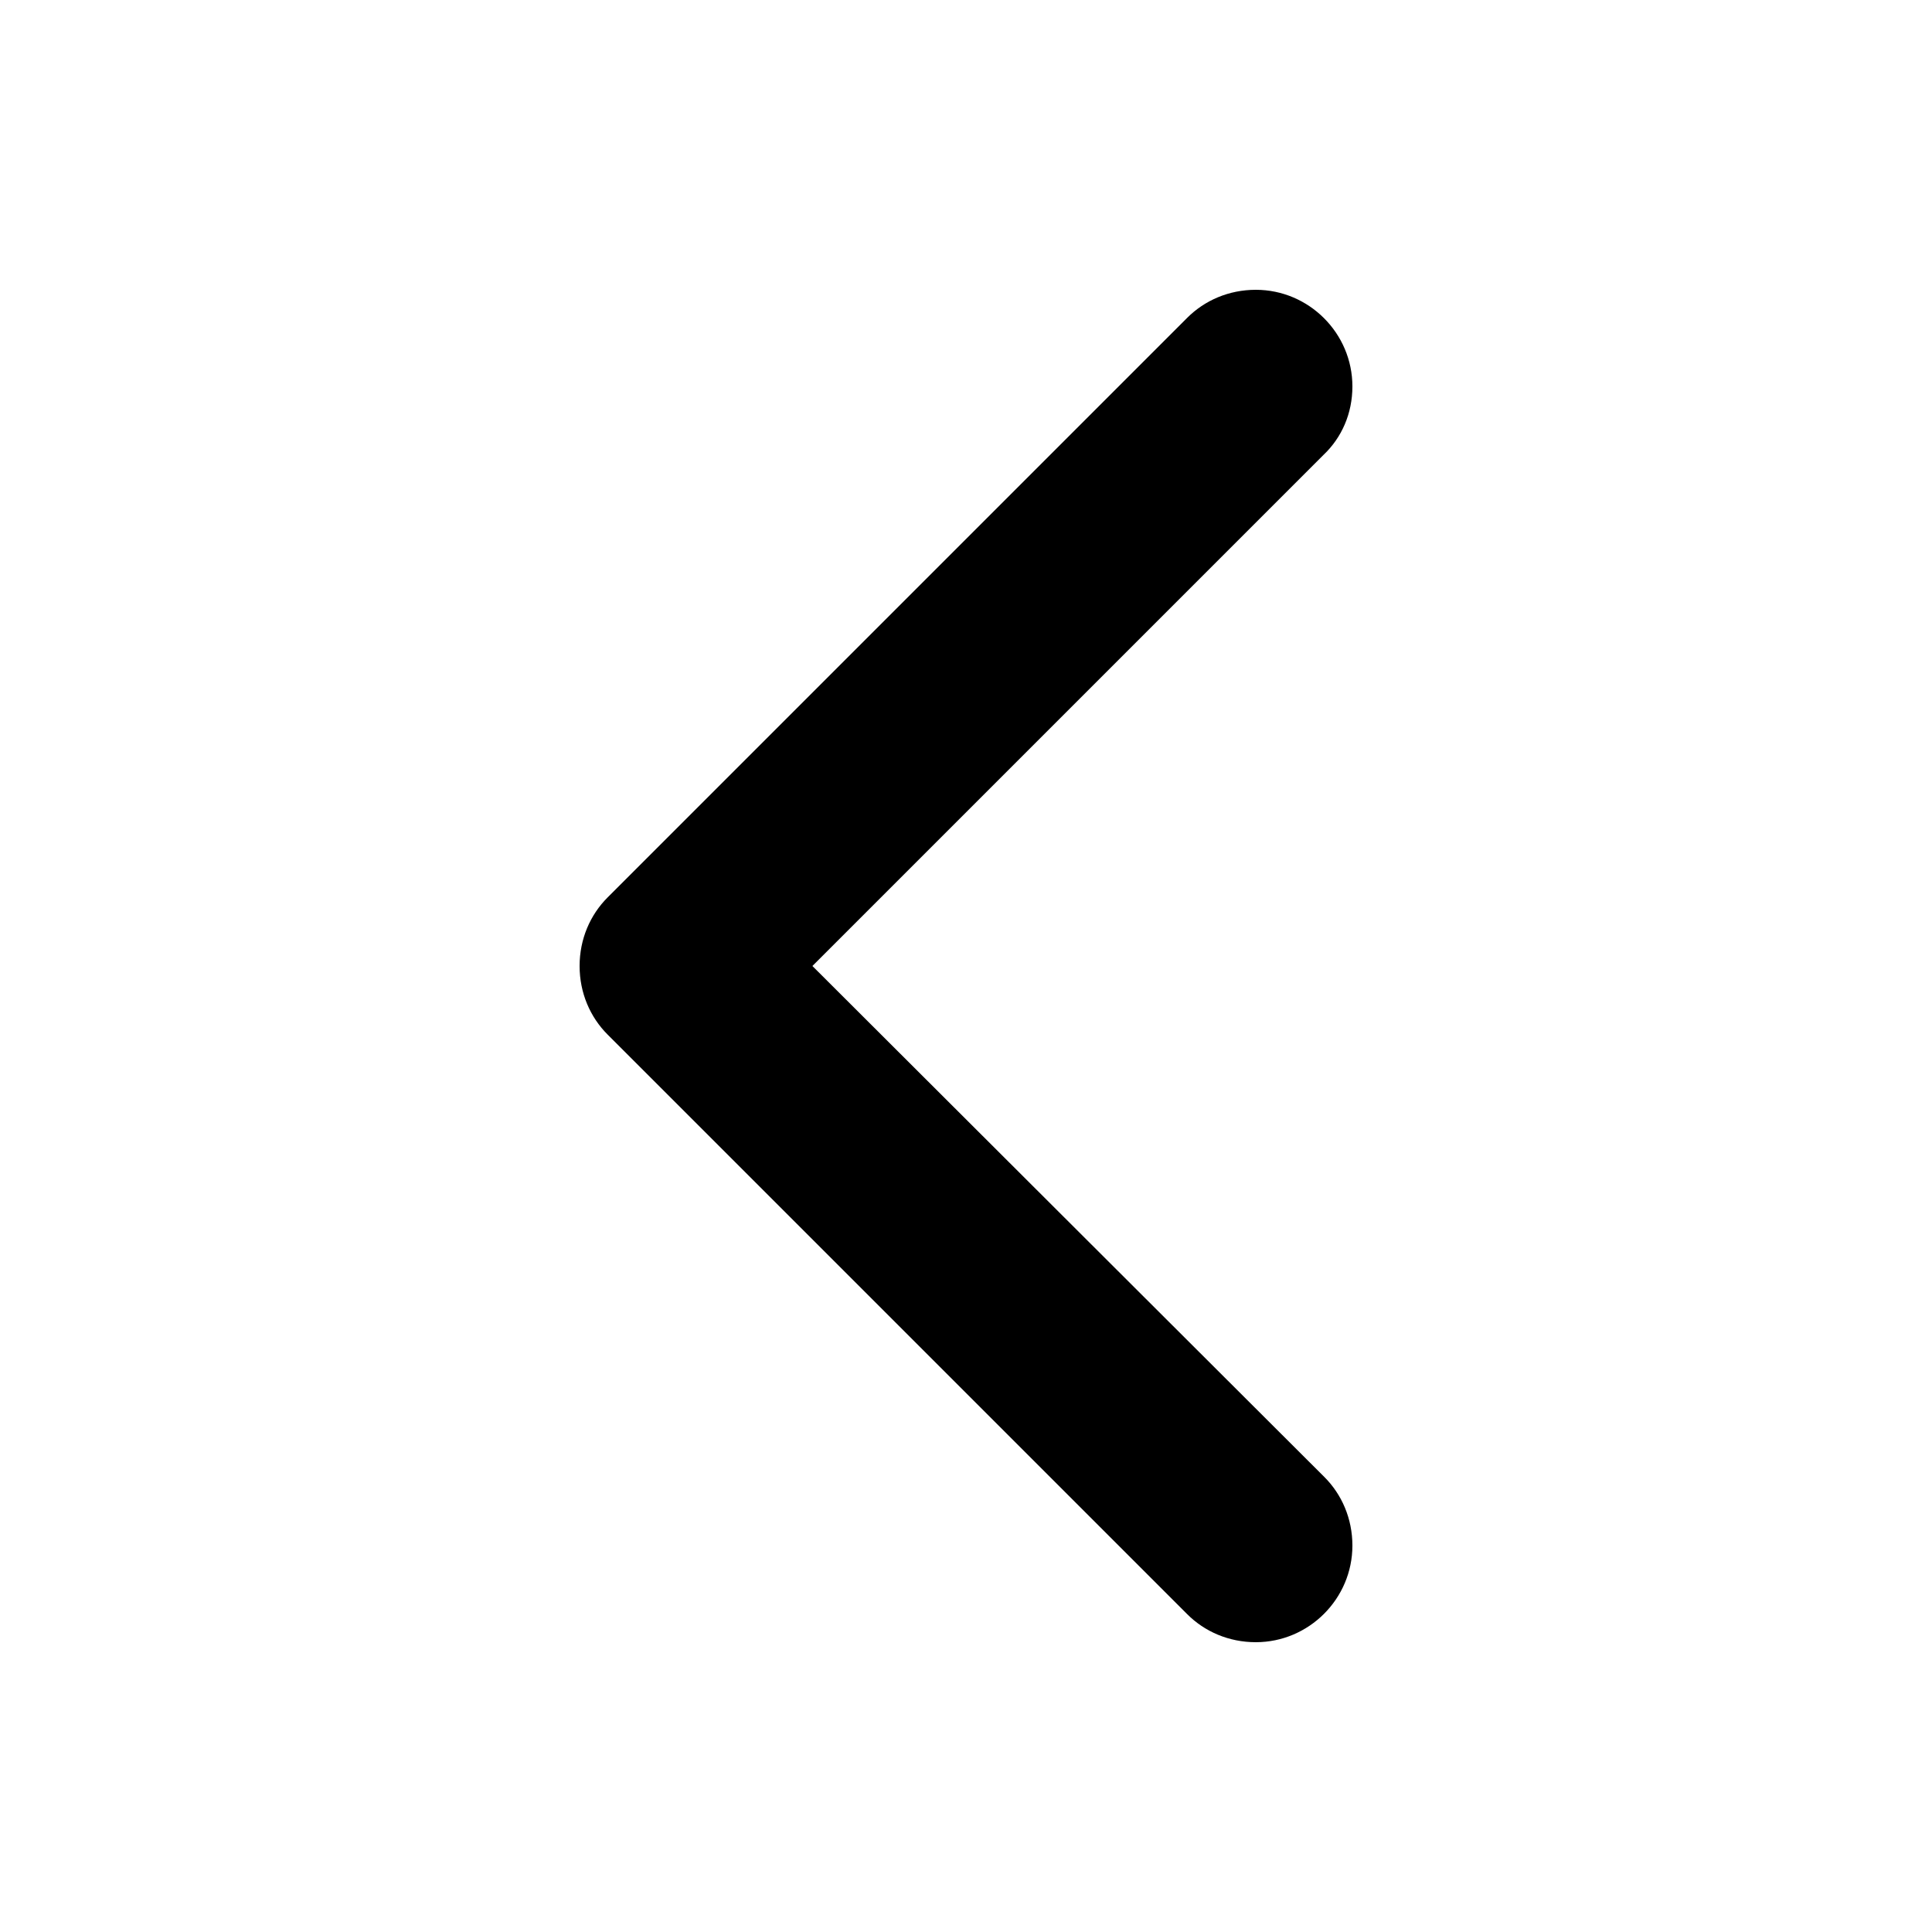
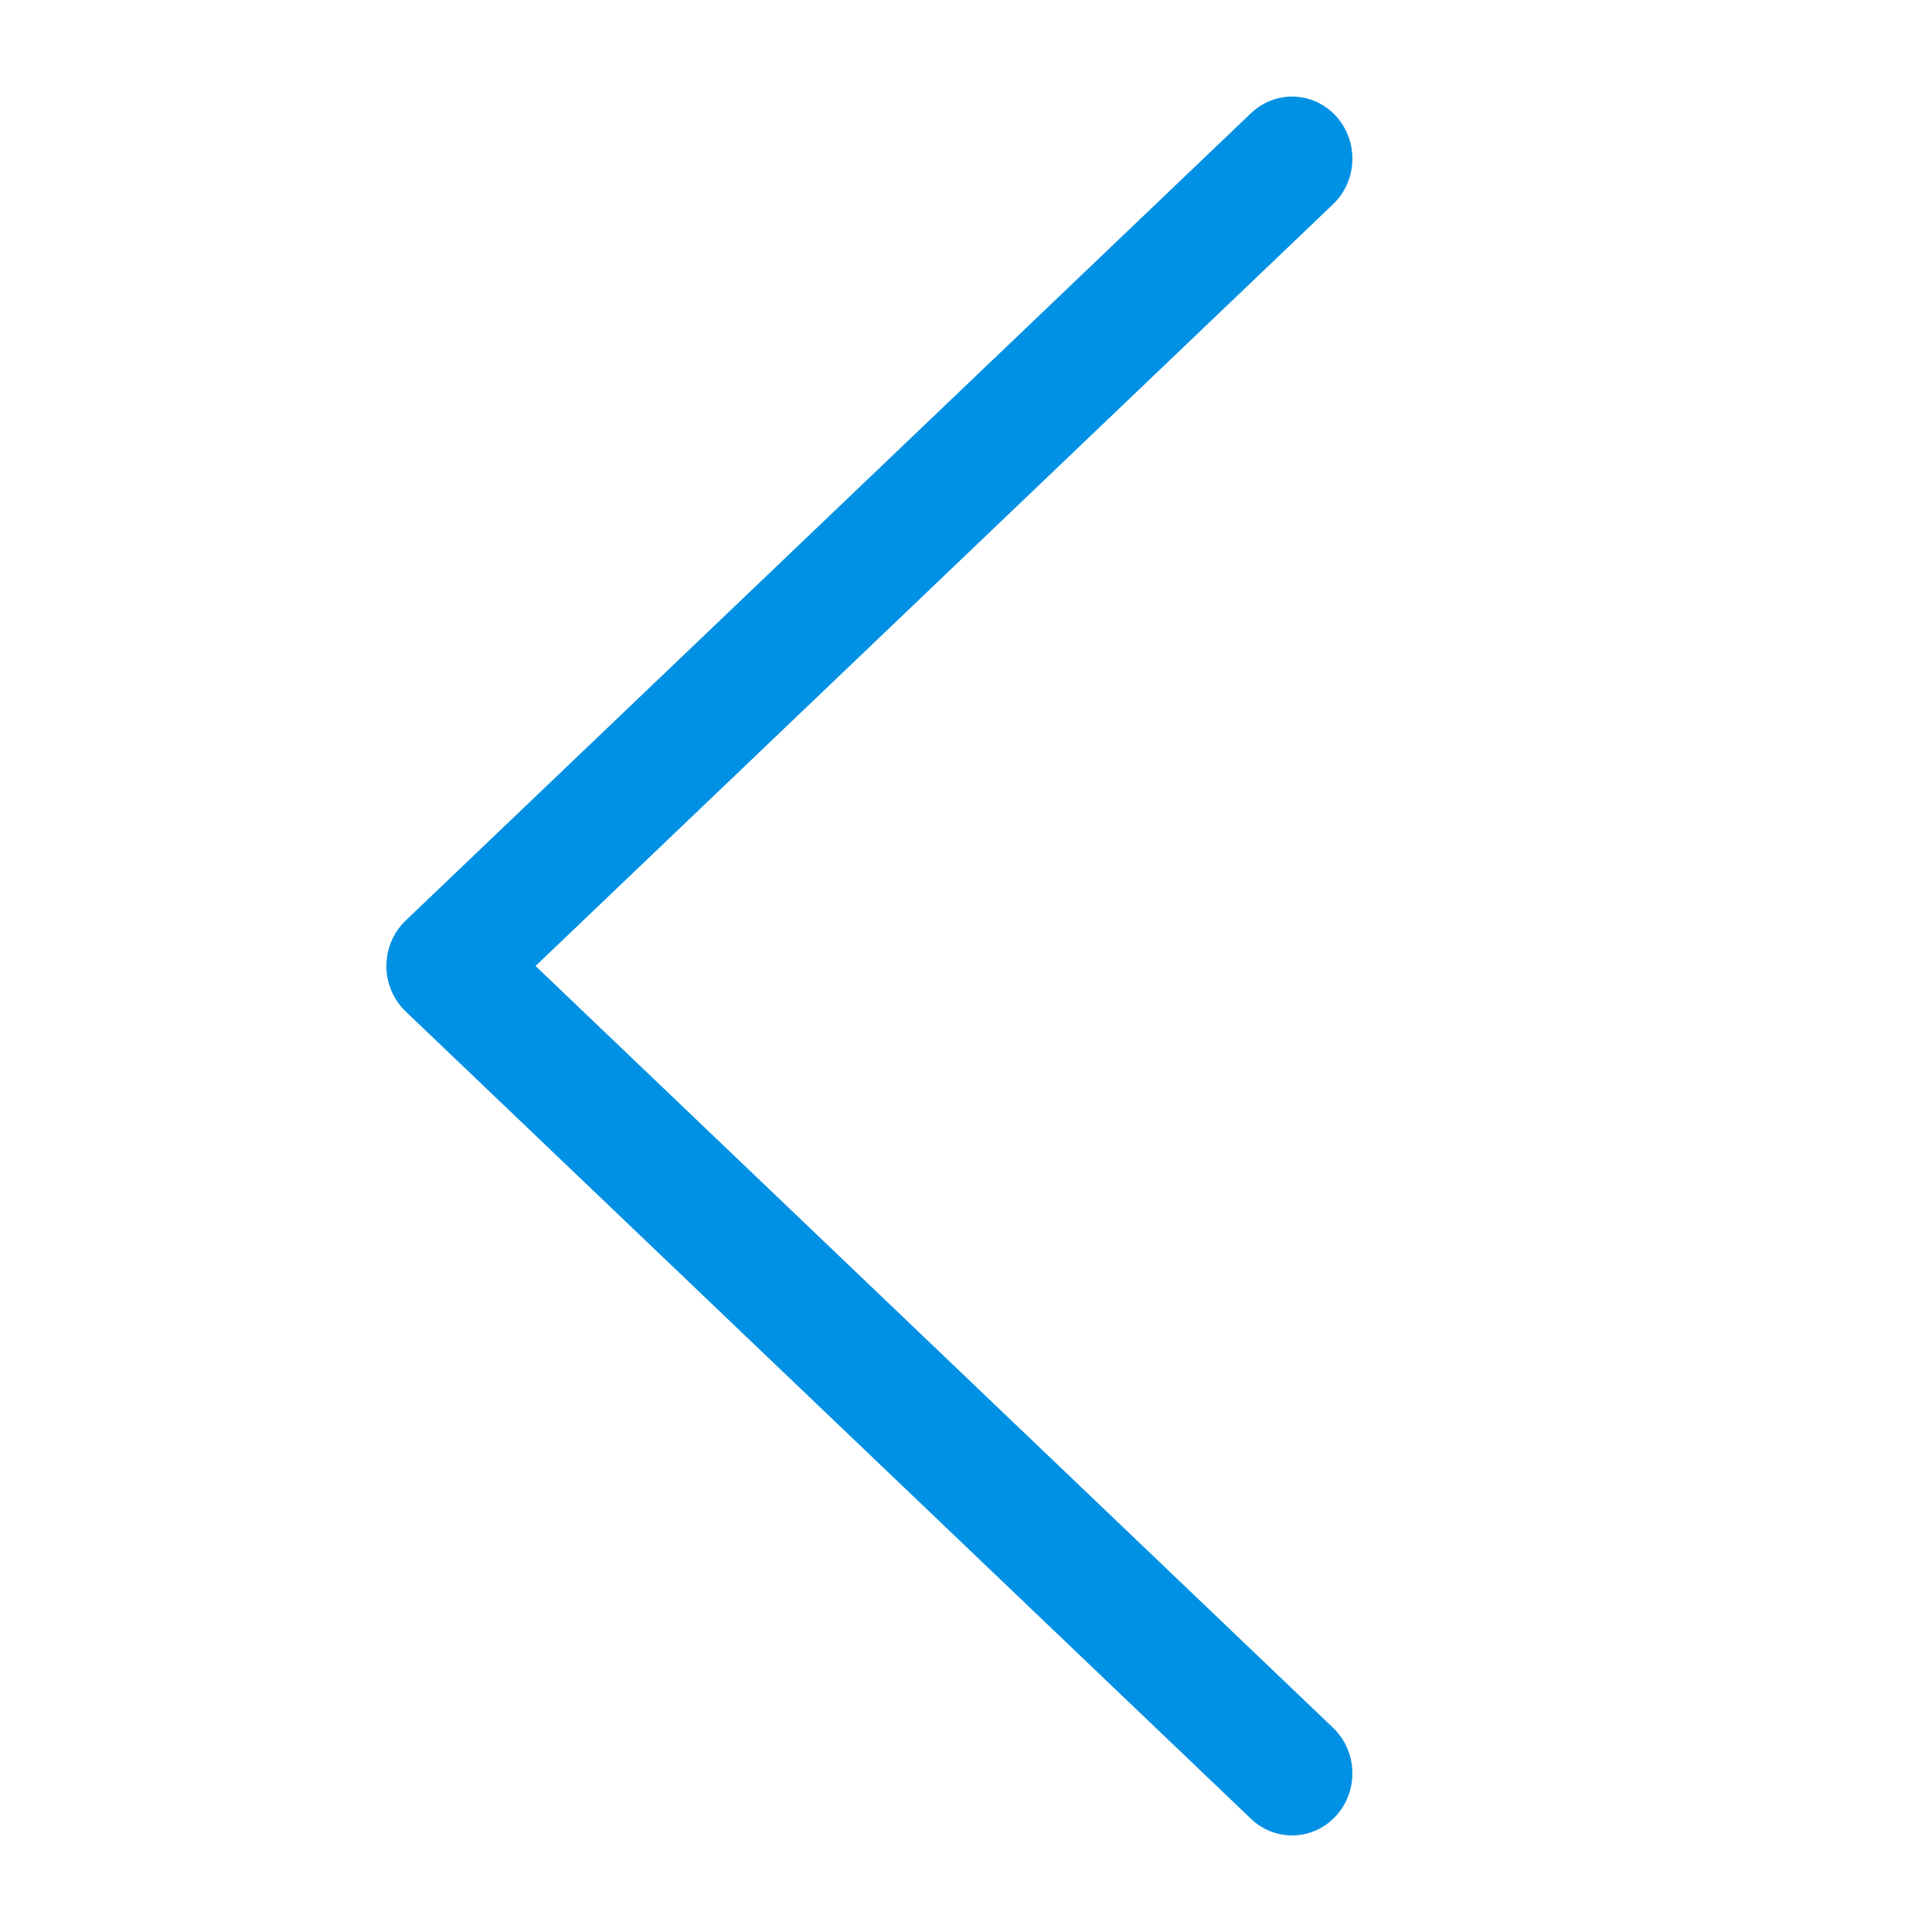
- <svg xmlns="http://www.w3.org/2000/svg" version="1.1" id="Layer_1" x="0px" y="0px" viewBox="0 0 20 20" enable-background="new 0 0 20 20" xml:space="preserve">
-   <g id="chevron_left_1_">
-     <g>
-       <path fill-rule="evenodd" clip-rule="evenodd" d="M8.41,10l5.29-5.29C13.89,4.53,14,4.28,14,4c0-0.55-0.45-1-1-1    c-0.28,0-0.53,0.11-0.71,0.29l-6,6C6.11,9.47,6,9.72,6,10c0,0.28,0.11,0.53,0.29,0.71l6,6C12.47,16.89,12.72,17,13,17    c0.55,0,1-0.45,1-1c0-0.28-0.11-0.53-0.29-0.71L8.41,10z" />
-     </g>
-   </g>
+ <svg xmlns="http://www.w3.org/2000/svg" width="20" height="20" viewBox="0 0 20 20" fill="none">
+   <path fill-rule="evenodd" clip-rule="evenodd" d="M13.833 1.205C14.068 1.466 14.053 1.872 13.8 2.114L5.544 10L13.8 17.886C14.053 18.128 14.068 18.534 13.833 18.795C13.598 19.055 13.203 19.07 12.95 18.828L4.2 10.471C4.072 10.349 4 10.179 4 10C4 9.821 4.072 9.651 4.2 9.529L12.95 1.172C13.203 0.93 13.598 0.945 13.833 1.205Z" fill="#0091E4" />
</svg>
